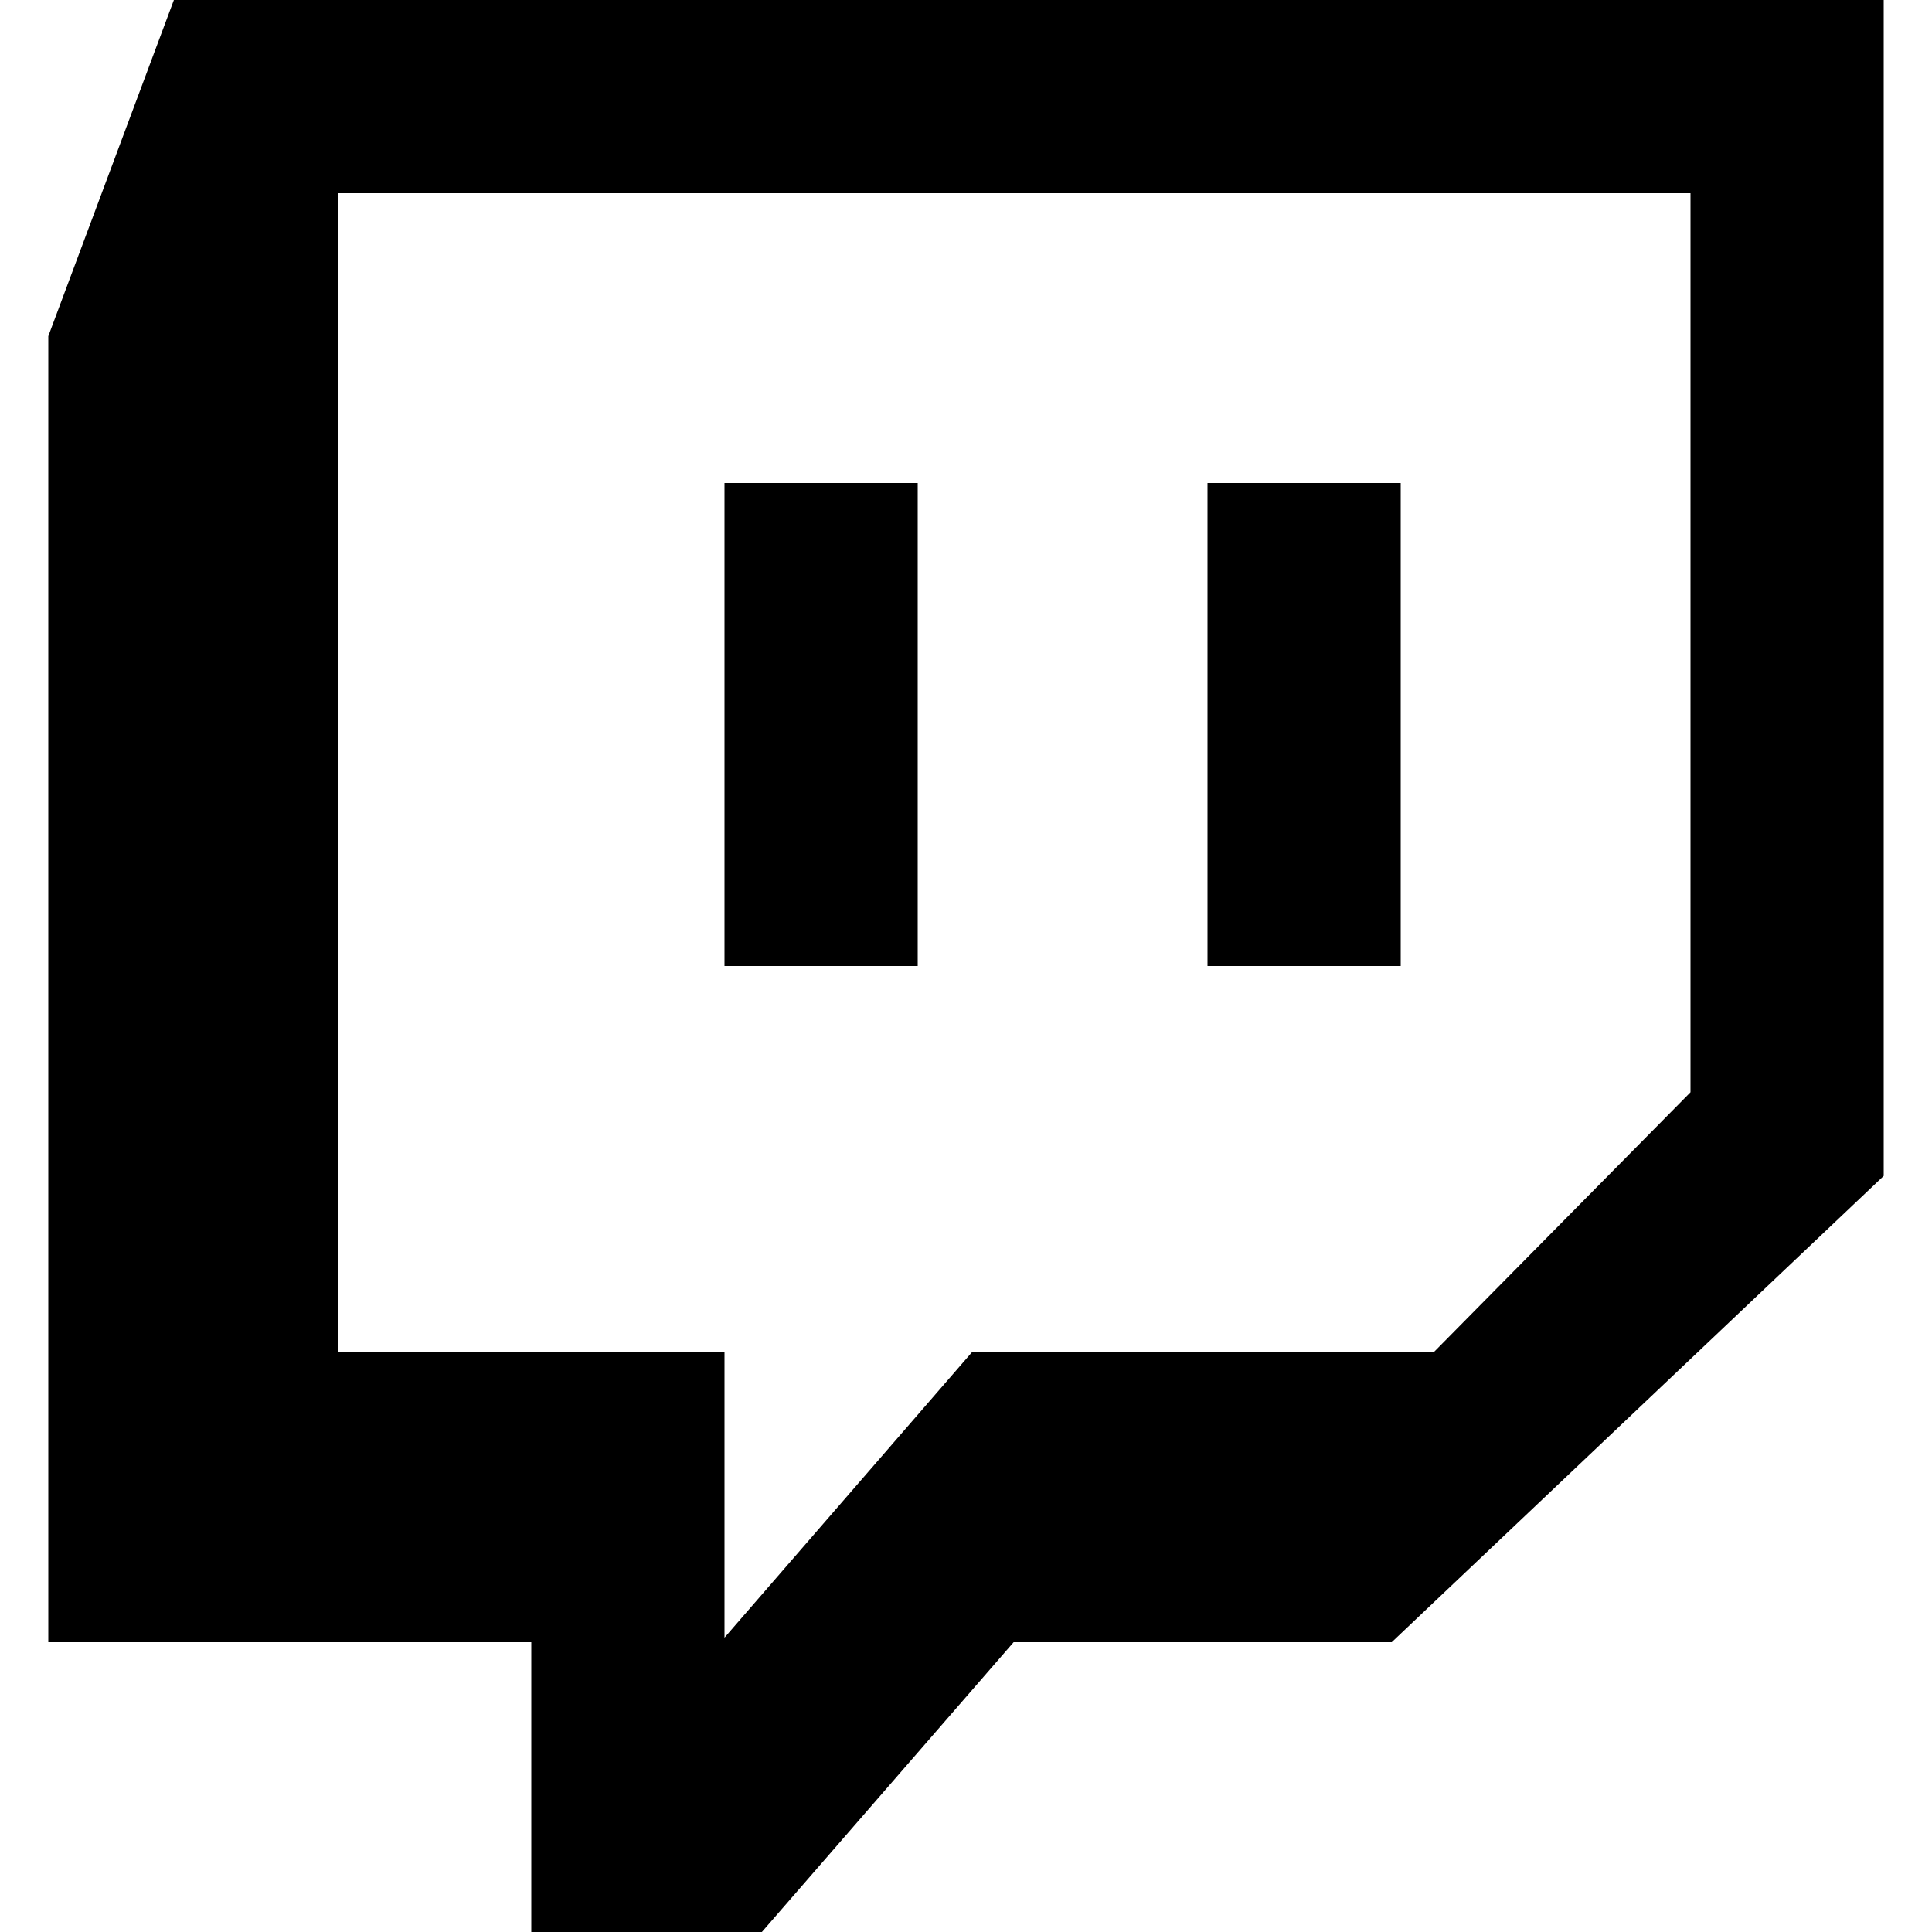
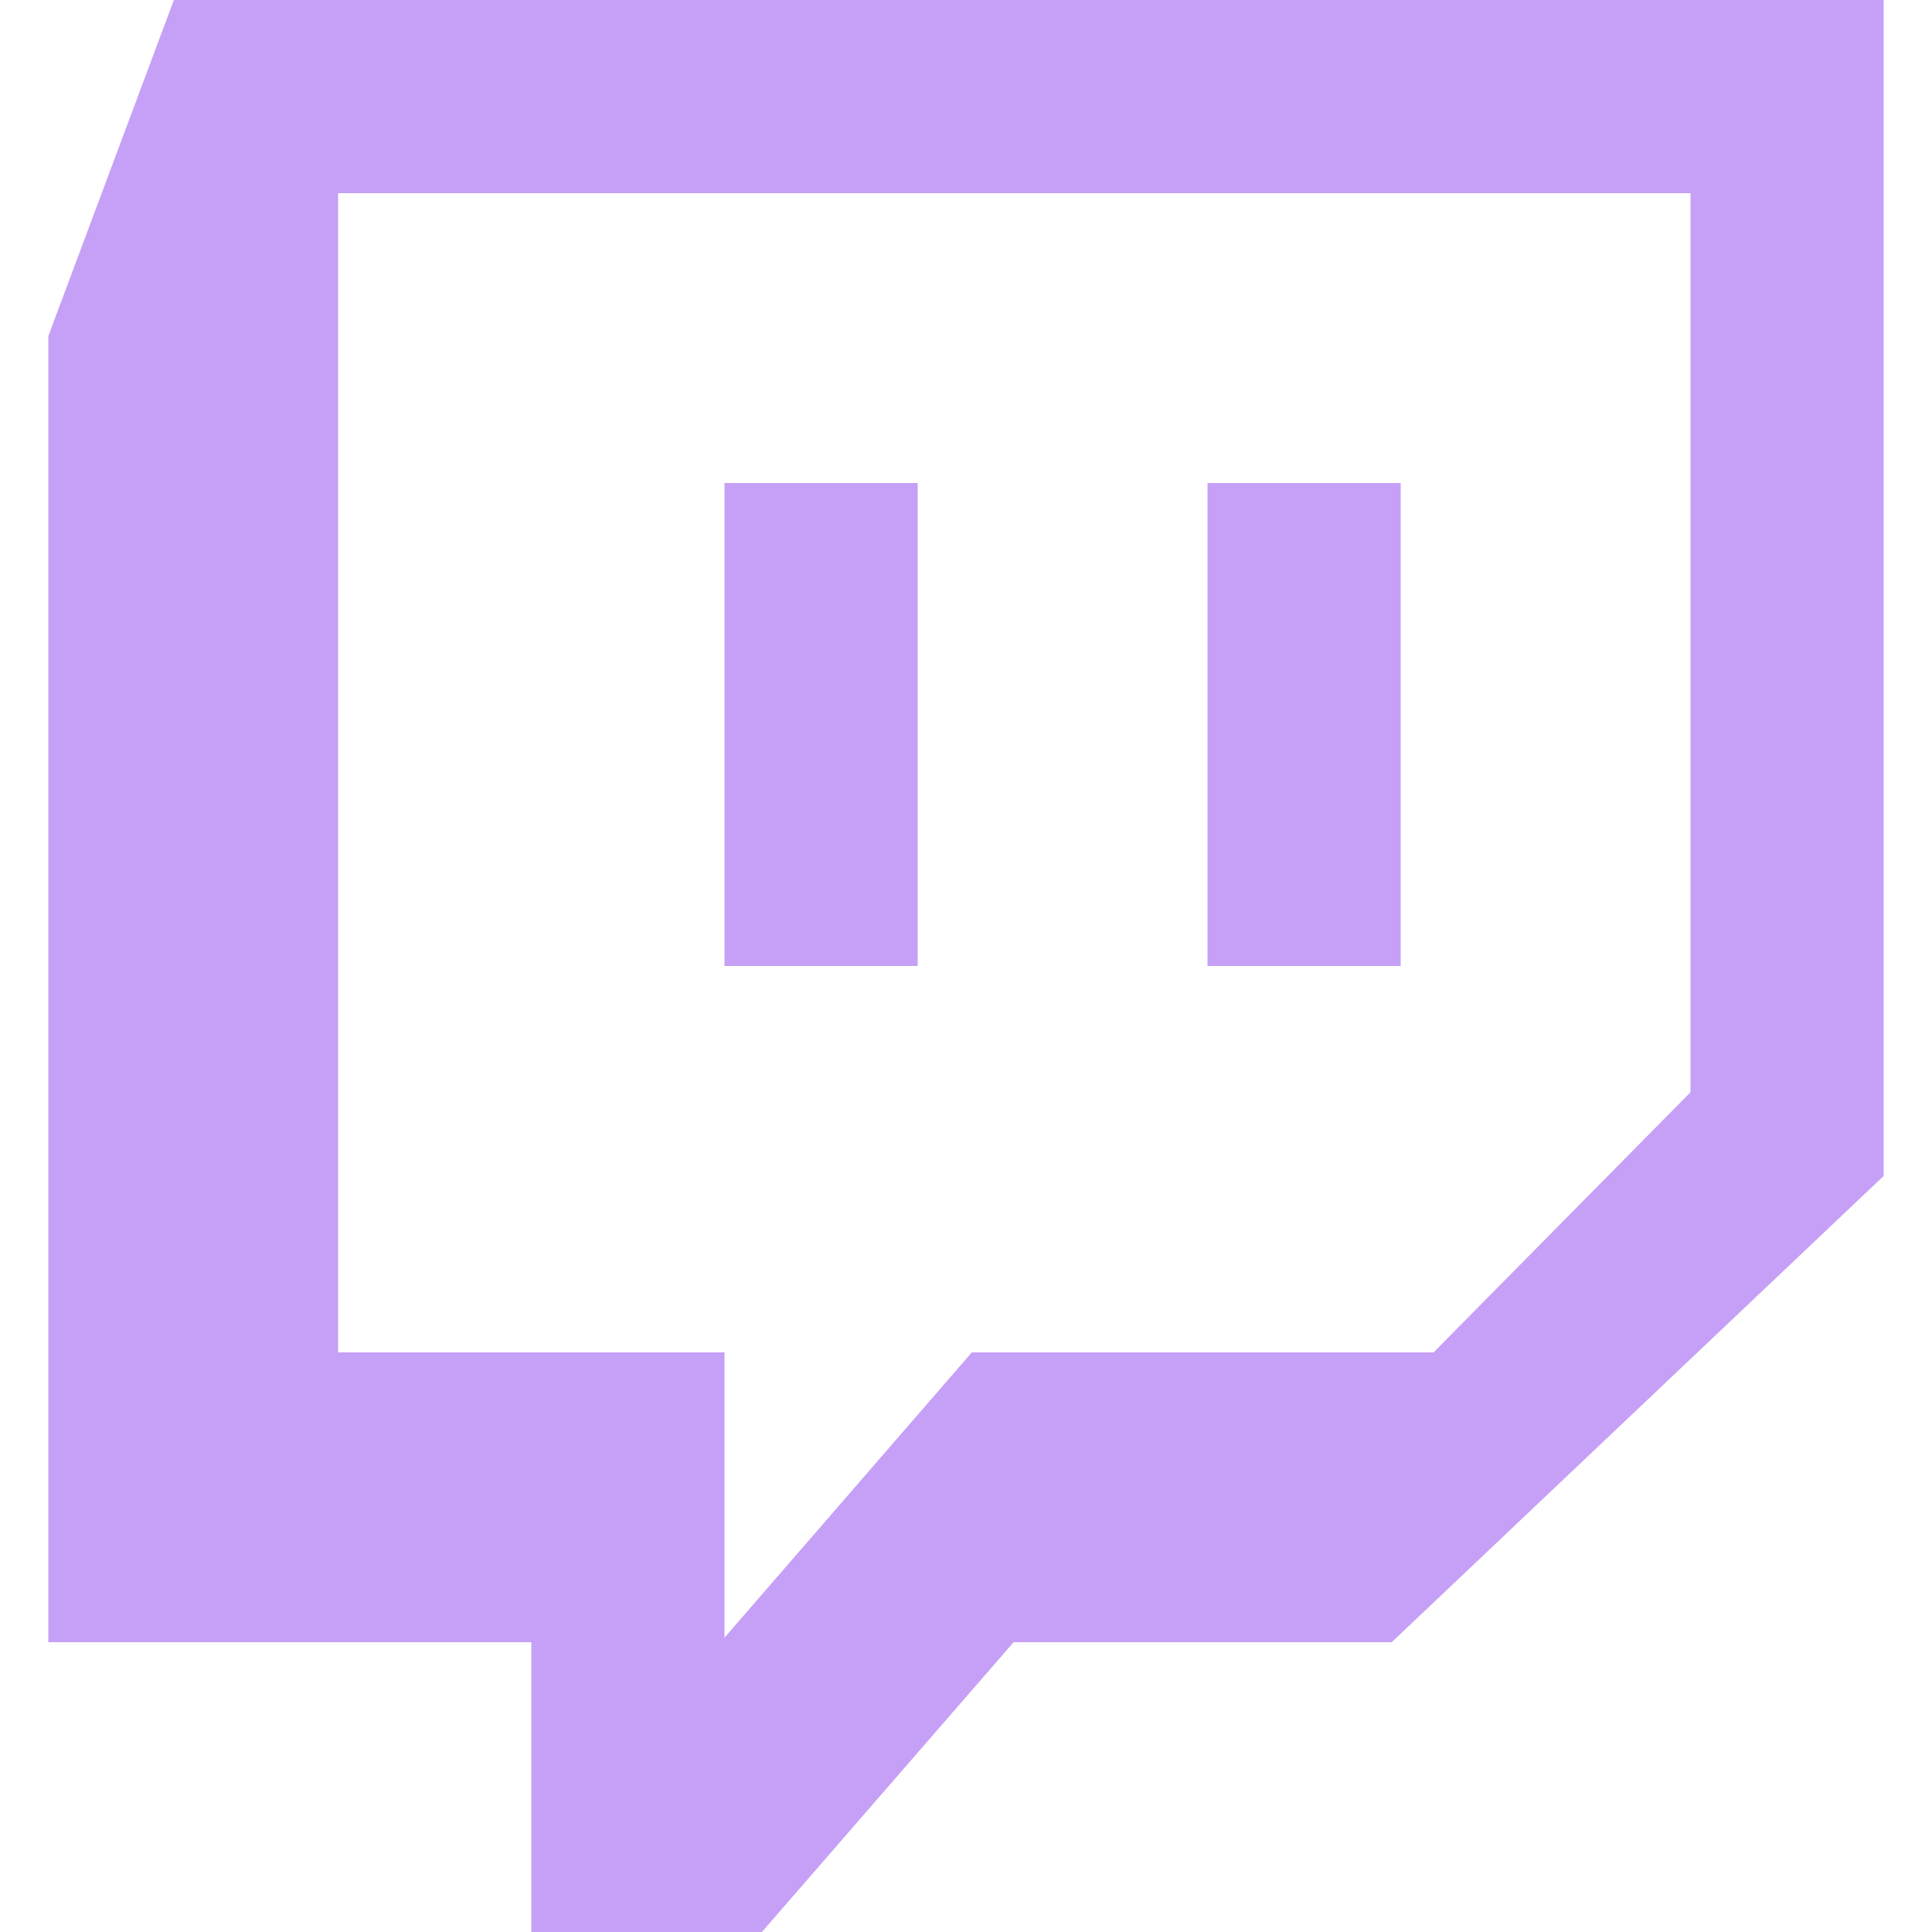
<svg xmlns="http://www.w3.org/2000/svg" width="800px" height="800px" viewBox="-0.5 0 20 20" version="1.1">
  <defs>

</defs>
  <g id="Page-1" stroke="none" stroke-width="1" fill="none" fill-rule="evenodd">
-     <g id="Dribbble-Light-Preview" transform="translate(-141, -7399)" fill="#000000">
+     <g id="Dribbble-Light-Preview" transform="translate(-141, -7399)" fill="#c6a0f6">
      <g id="icons" transform="translate(56, 160)">
        <path d="M97,7249 L99,7249 L99,7244 L97,7244 L97,7249 Z M92,7249 L94,7249 L94,7244 L92,7244 L92,7249 Z M102,7250.307 L102,7241 L88,7241 L88,7253 L92,7253 L92,7255.953 L94.56,7253 L99.34,7253 L102,7250.307 Z M98.907,7256 L94.993,7256 L92.387,7259 L90,7259 L90,7256 L85,7256 L85,7242.48 L86.3,7239 L104,7239 L104,7251.173 L98.907,7256 Z" id="twitch-[#182]">

</path>
      </g>
    </g>
  </g>
</svg>
